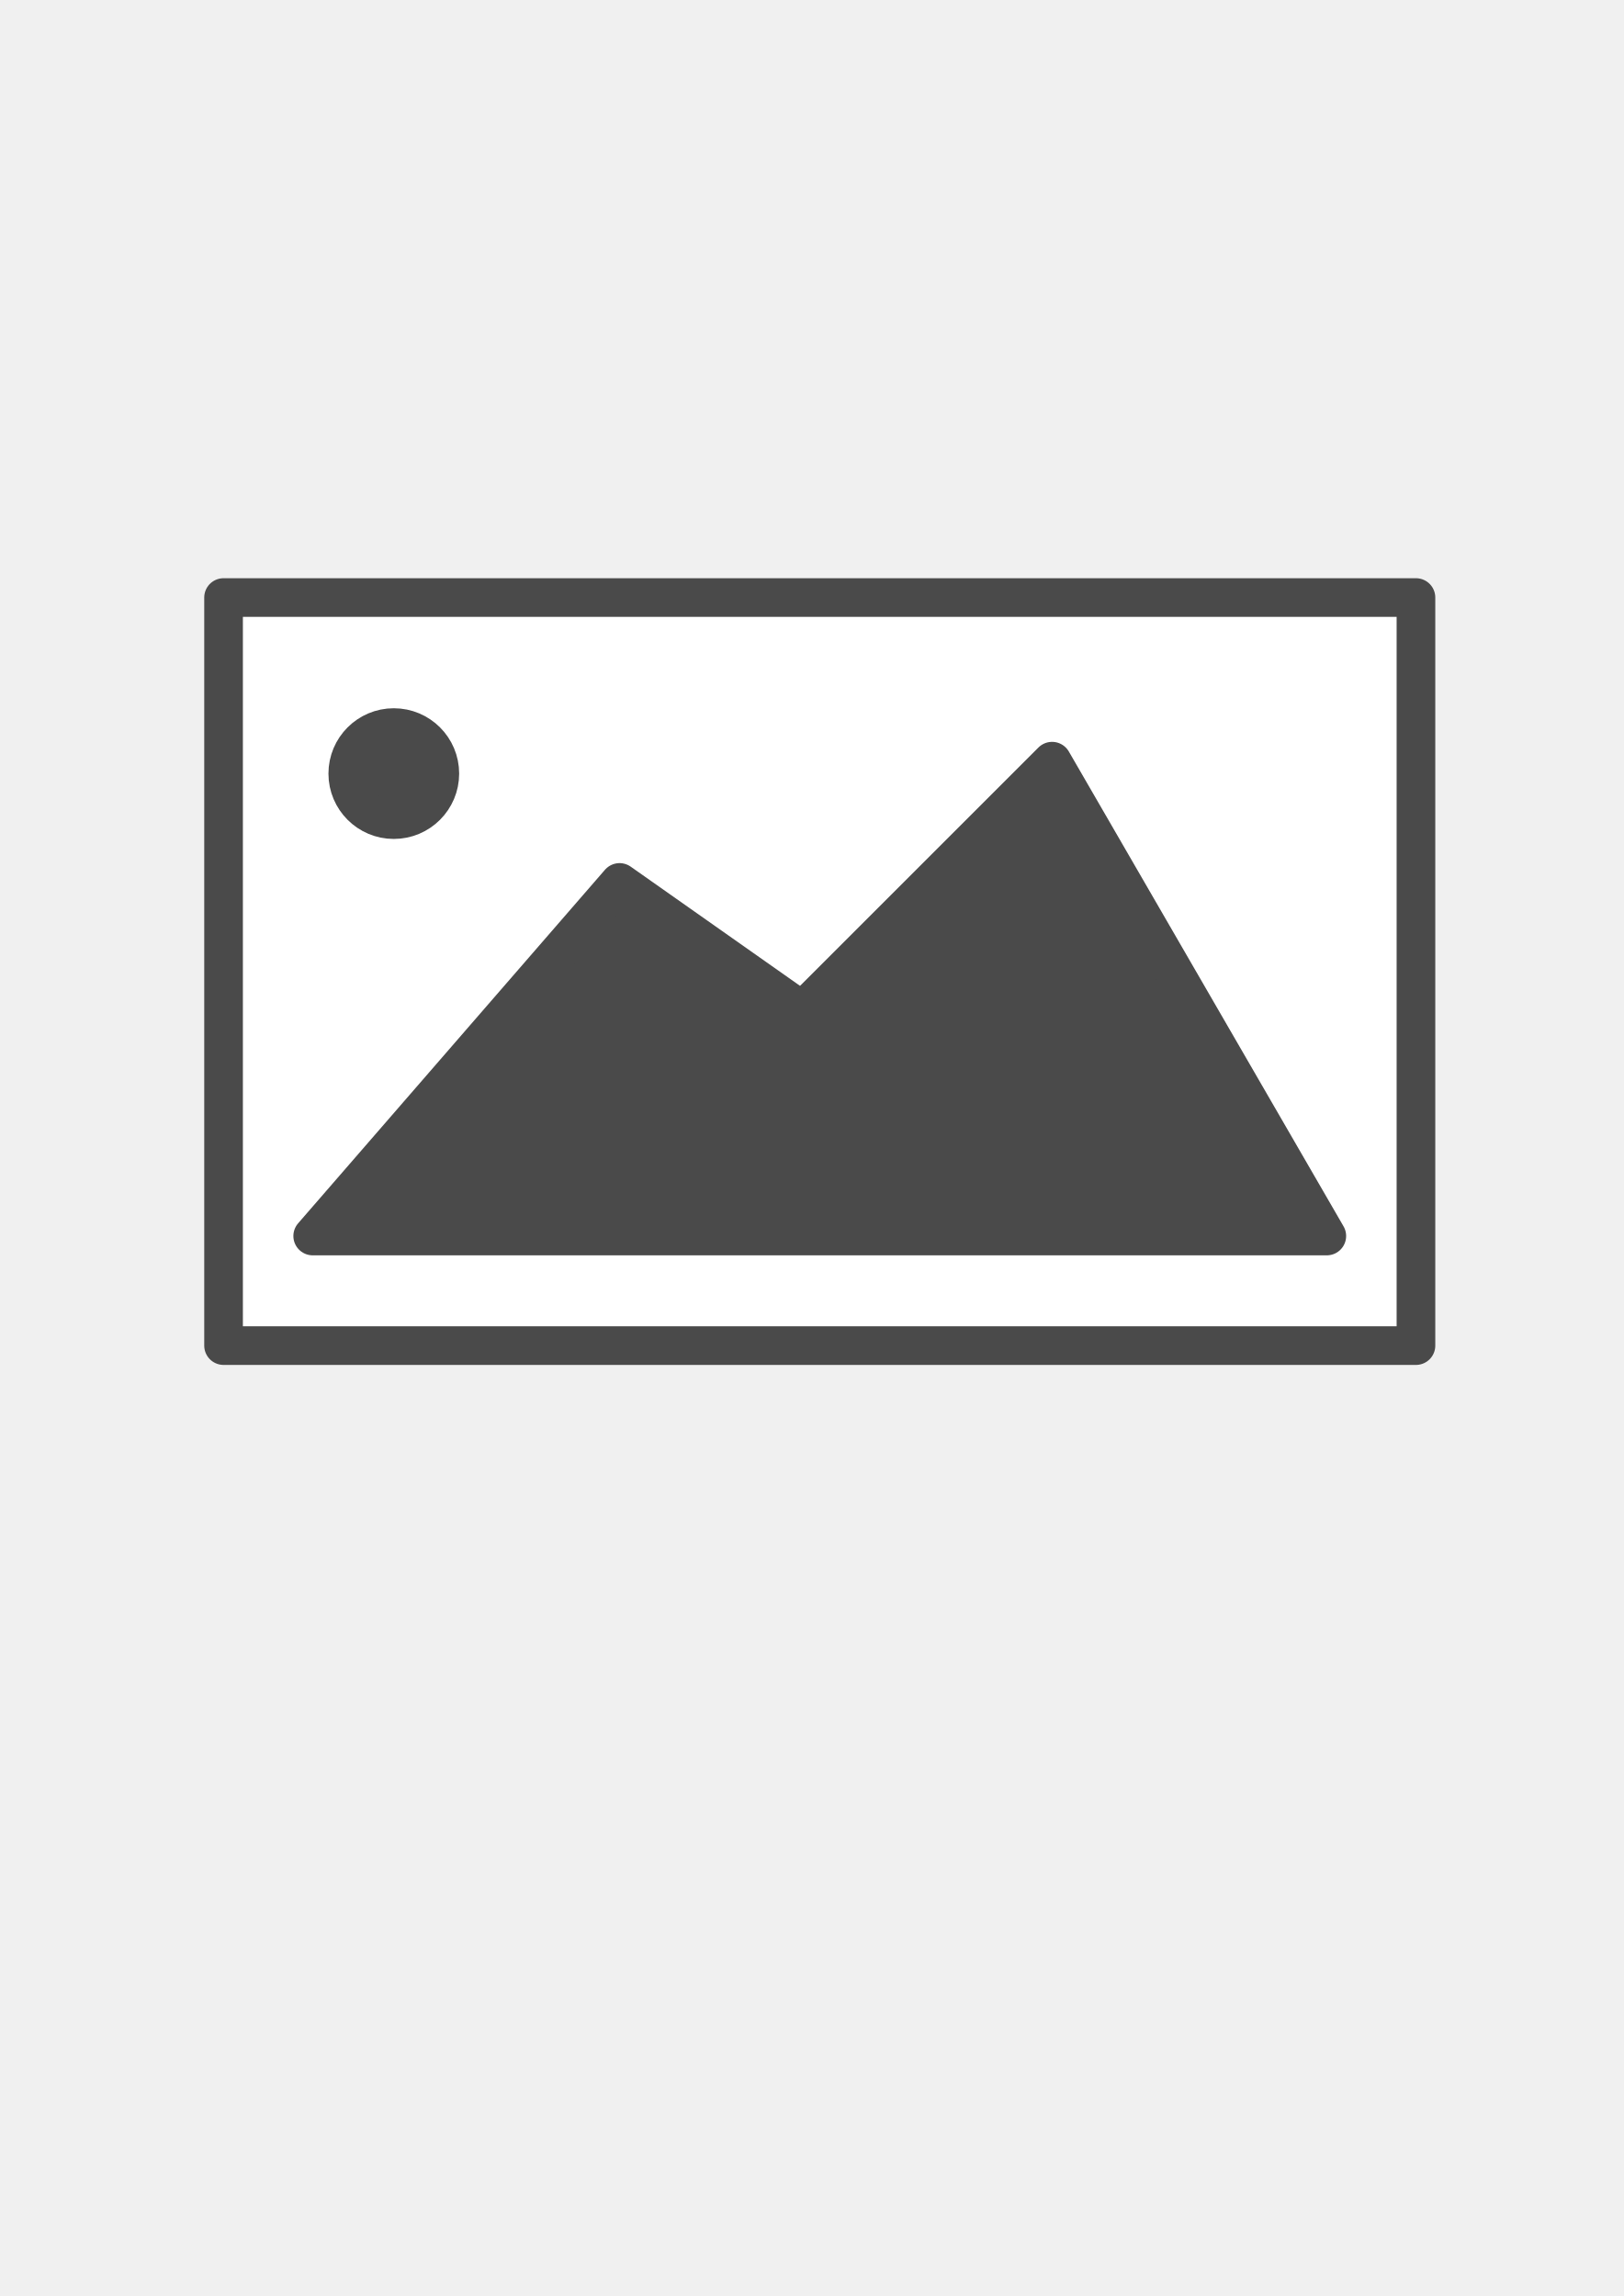
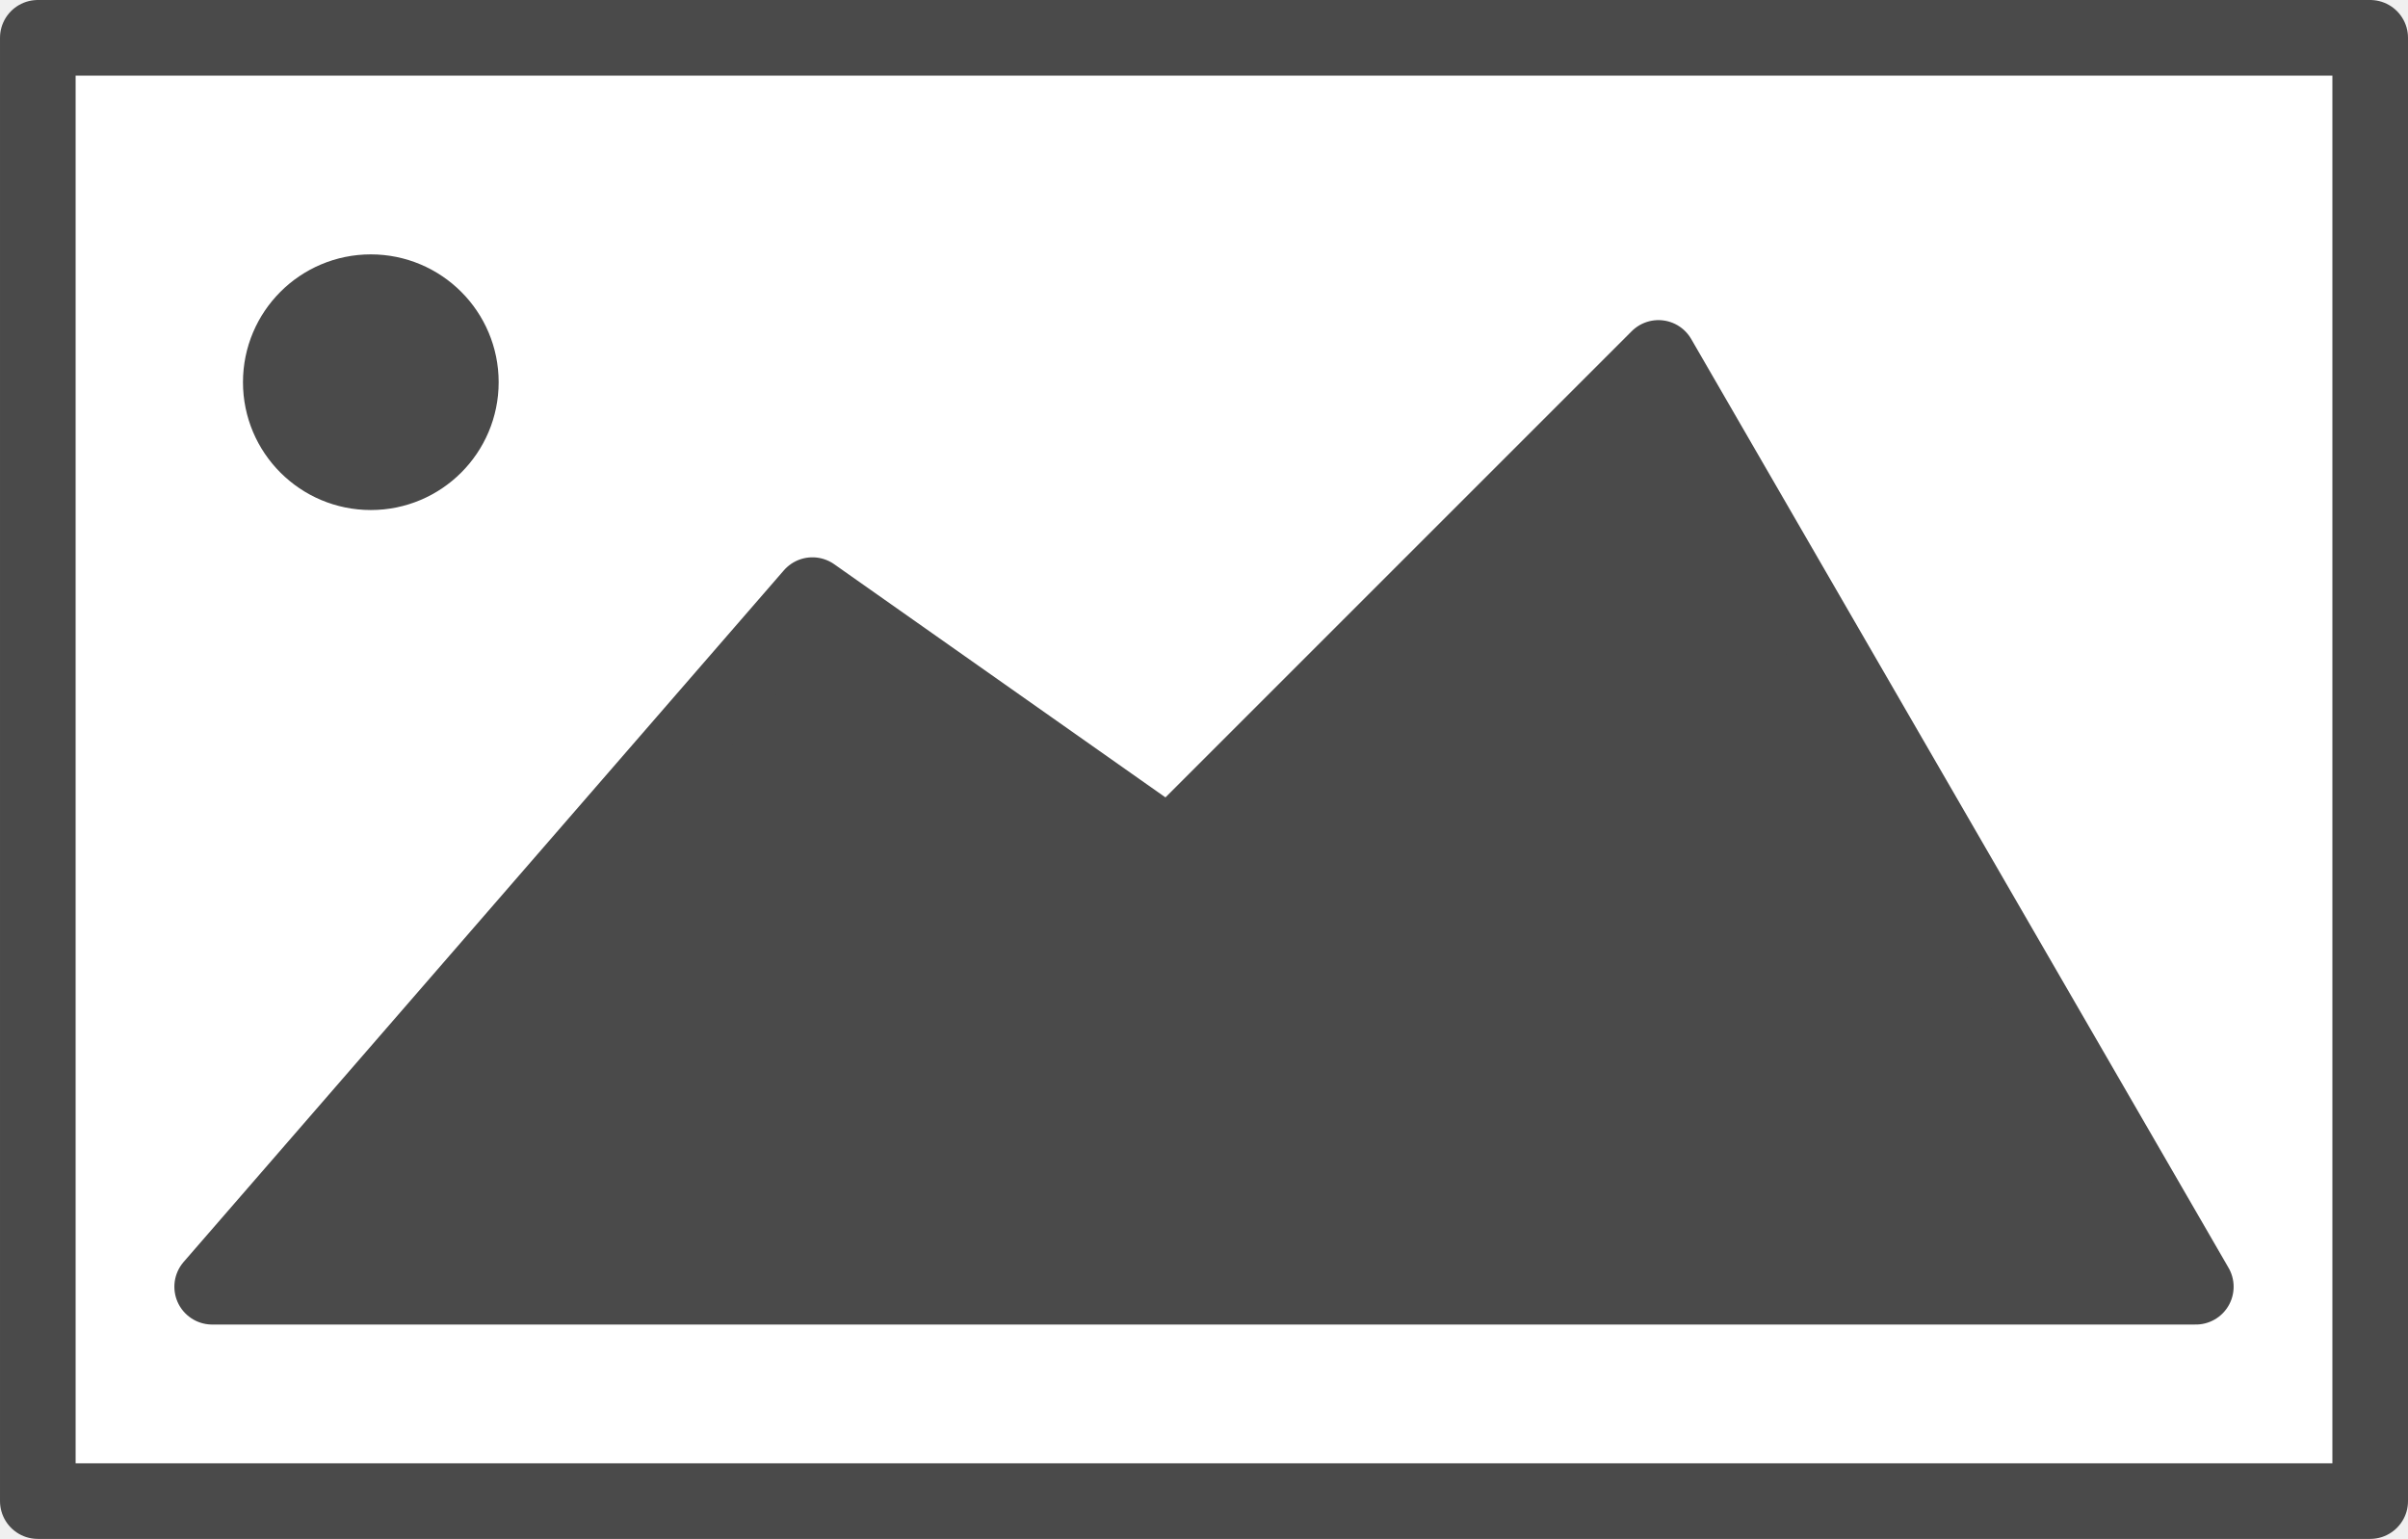
- <svg xmlns="http://www.w3.org/2000/svg" width="210mm" height="297mm" viewBox="0 0 210 297" version="1.1" id="svg2265">
+ <svg xmlns="http://www.w3.org/2000/svg" width="159.217mm" height="101.765mm" viewBox="0 0 159.217 101.765" version="1.1" id="svg2265">
  <defs id="defs2259" />
-   <g id="layer1">
-     <rect style="fill:#ffffff;fill-opacity:1;stroke:#4a4a4a;stroke-width:5;stroke-linecap:round;stroke-linejoin:round;paint-order:fill markers stroke;stroke-miterlimit:4;stroke-dasharray:none" id="rect2828" width="154.217" height="96.765" x="28.914" y="77.295" />
-     <path style="fill:#4a4a4a;stroke:#4a4a4a;stroke-width:5;stroke-linecap:butt;stroke-linejoin:round;stroke-opacity:1;fill-opacity:1;stroke-miterlimit:4;stroke-dasharray:none" d="M 40.443,159.884 H 171.601 L 136.071,98.463 103.754,130.78 80.131,114.149 Z" id="path2830" />
+   <g id="layer1" transform="translate(-26.41363,-74.79458)">
+     <rect style="fill:#ffffff;fill-opacity:1;stroke:#4a4a4a;stroke-width:5;stroke-linecap:round;stroke-linejoin:round;stroke-miterlimit:4;stroke-dasharray:none;paint-order:fill markers stroke" id="rect2828" width="154.217" height="96.765" x="28.914" y="77.295" />
+     <path style="fill:#4a4a4a;fill-opacity:1;stroke:#4a4a4a;stroke-width:5;stroke-linecap:butt;stroke-linejoin:round;stroke-miterlimit:4;stroke-dasharray:none;stroke-opacity:1" d="M 40.443,159.884 H 171.601 L 136.071,98.463 103.754,130.78 80.131,114.149 Z" id="path2830" />
    <circle style="fill:#4a4a4a;fill-opacity:1;stroke:#4a4a4a;stroke-width:5;stroke-linecap:butt;stroke-linejoin:round;stroke-miterlimit:4;stroke-dasharray:none;stroke-opacity:1;paint-order:fill markers stroke" id="path2832" cx="50.932" cy="100.069" r="5.953" />
  </g>
</svg>
